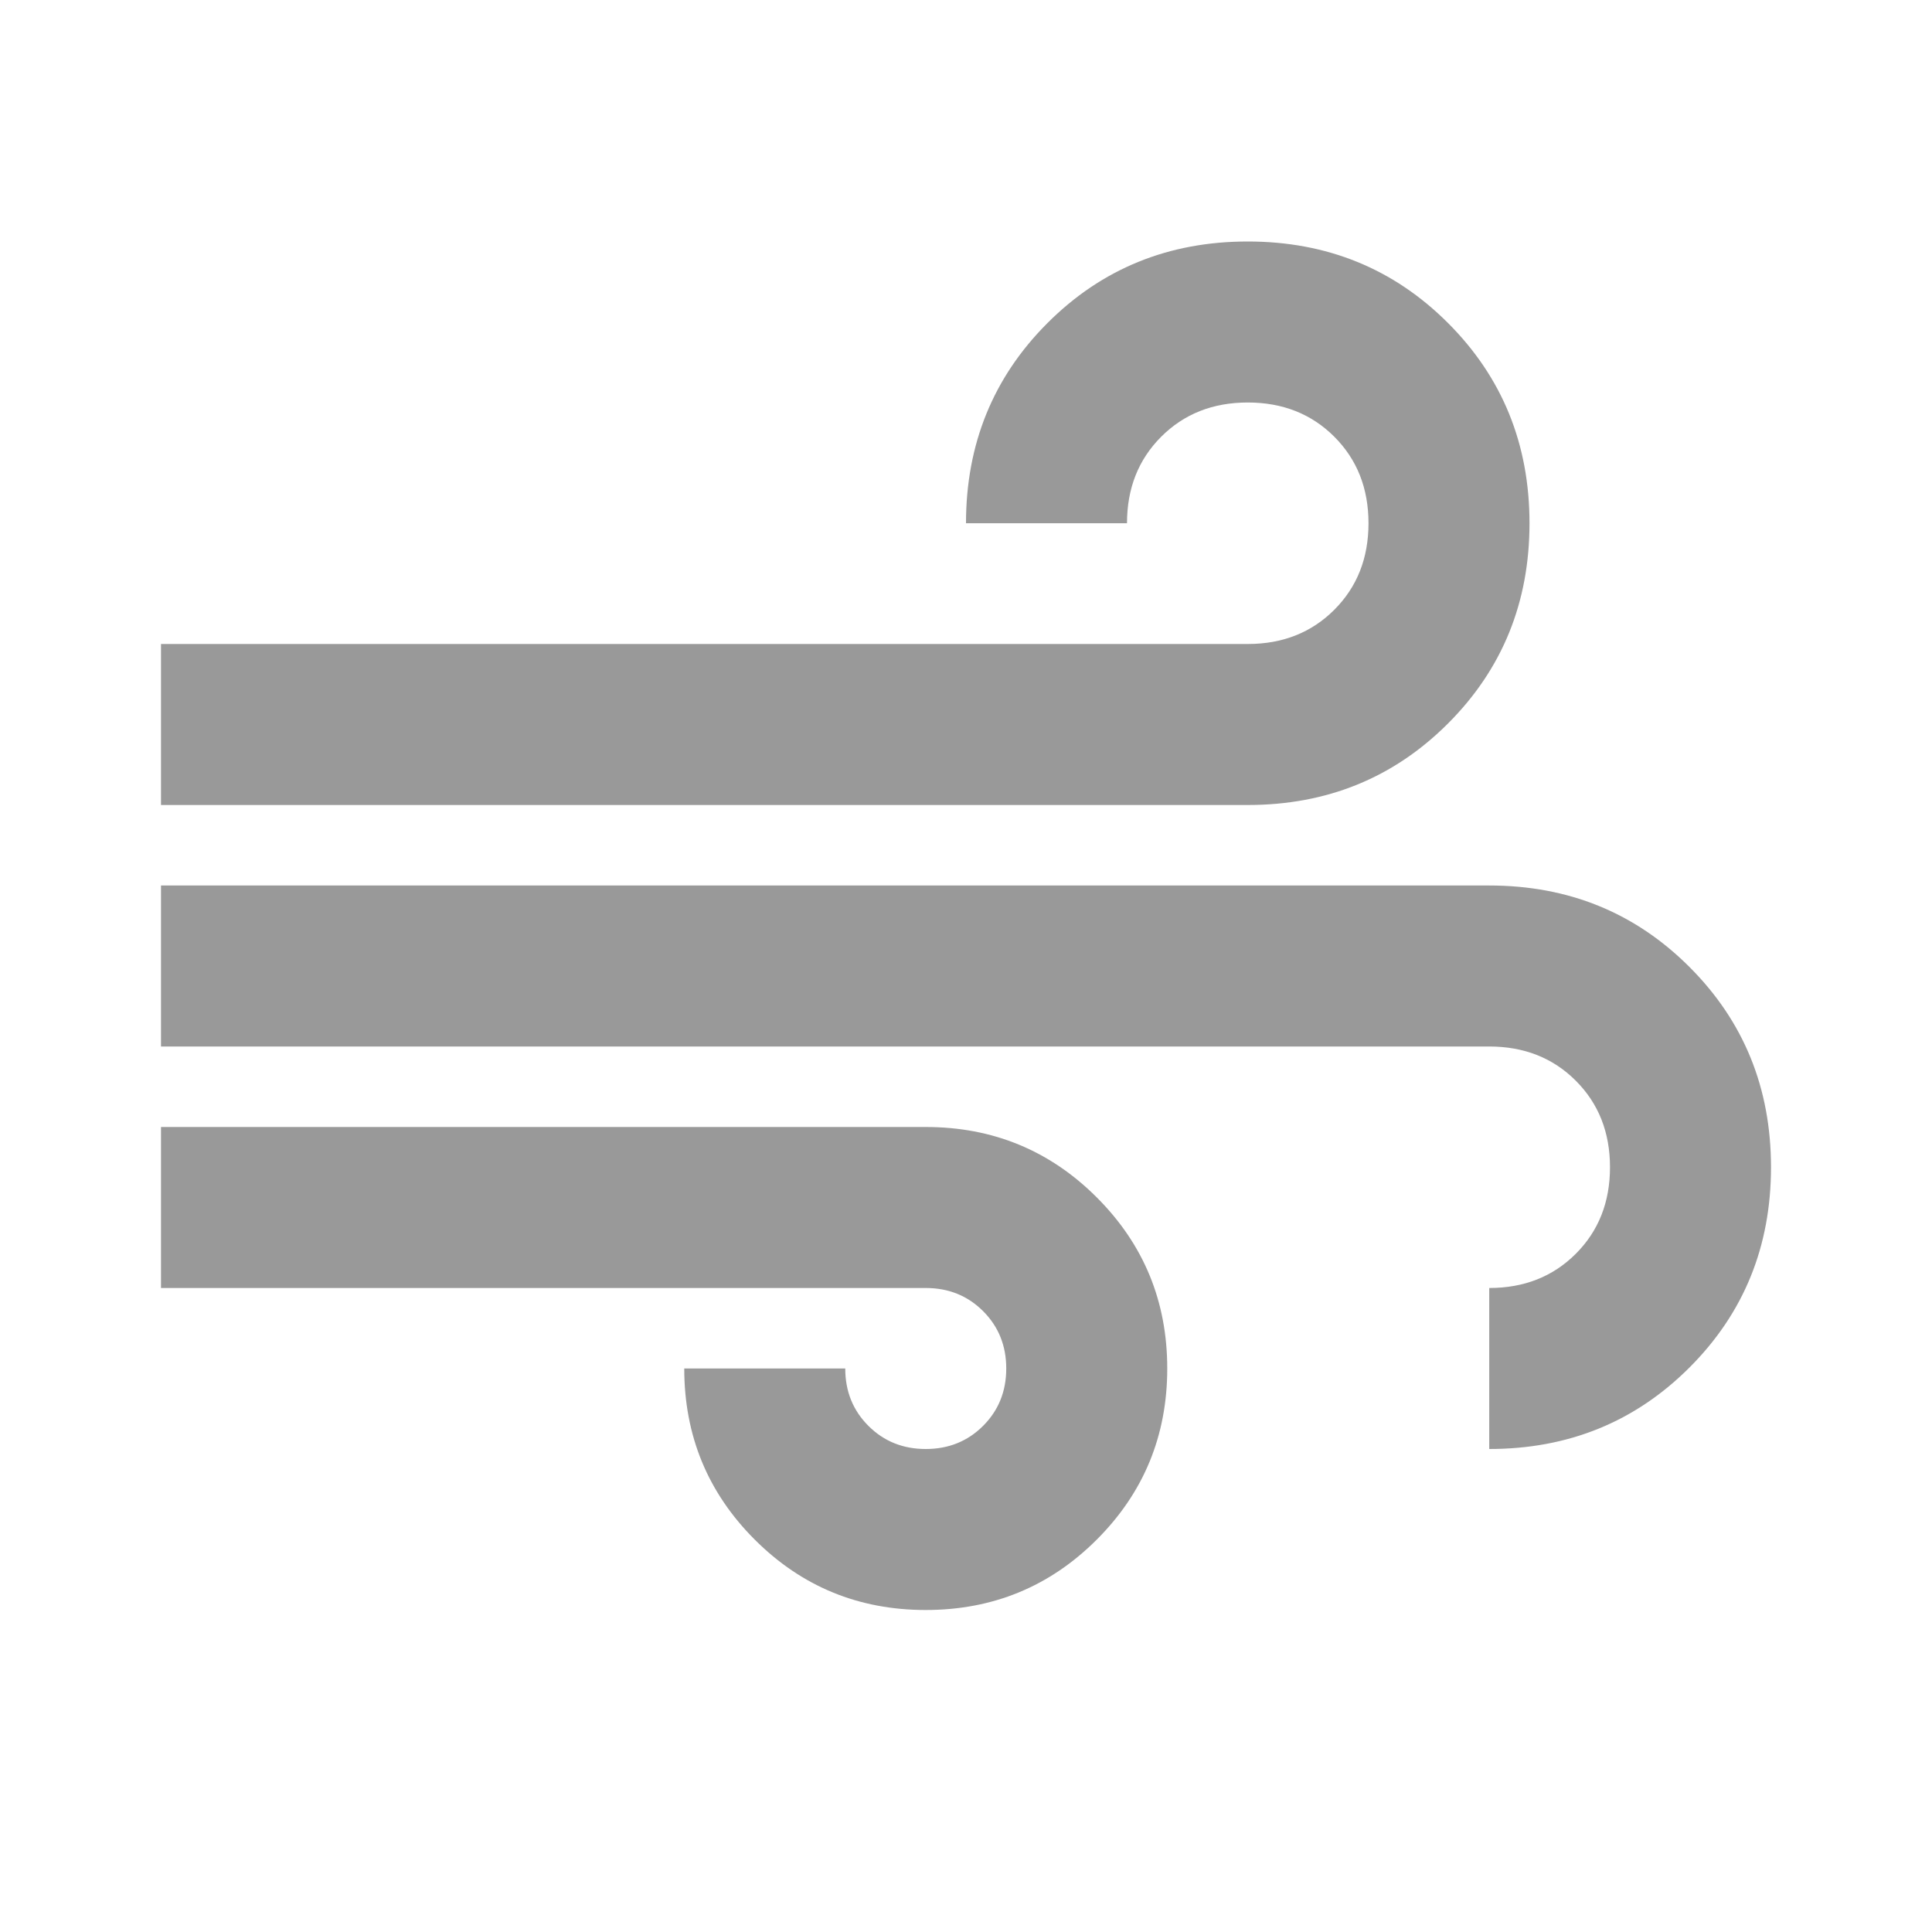
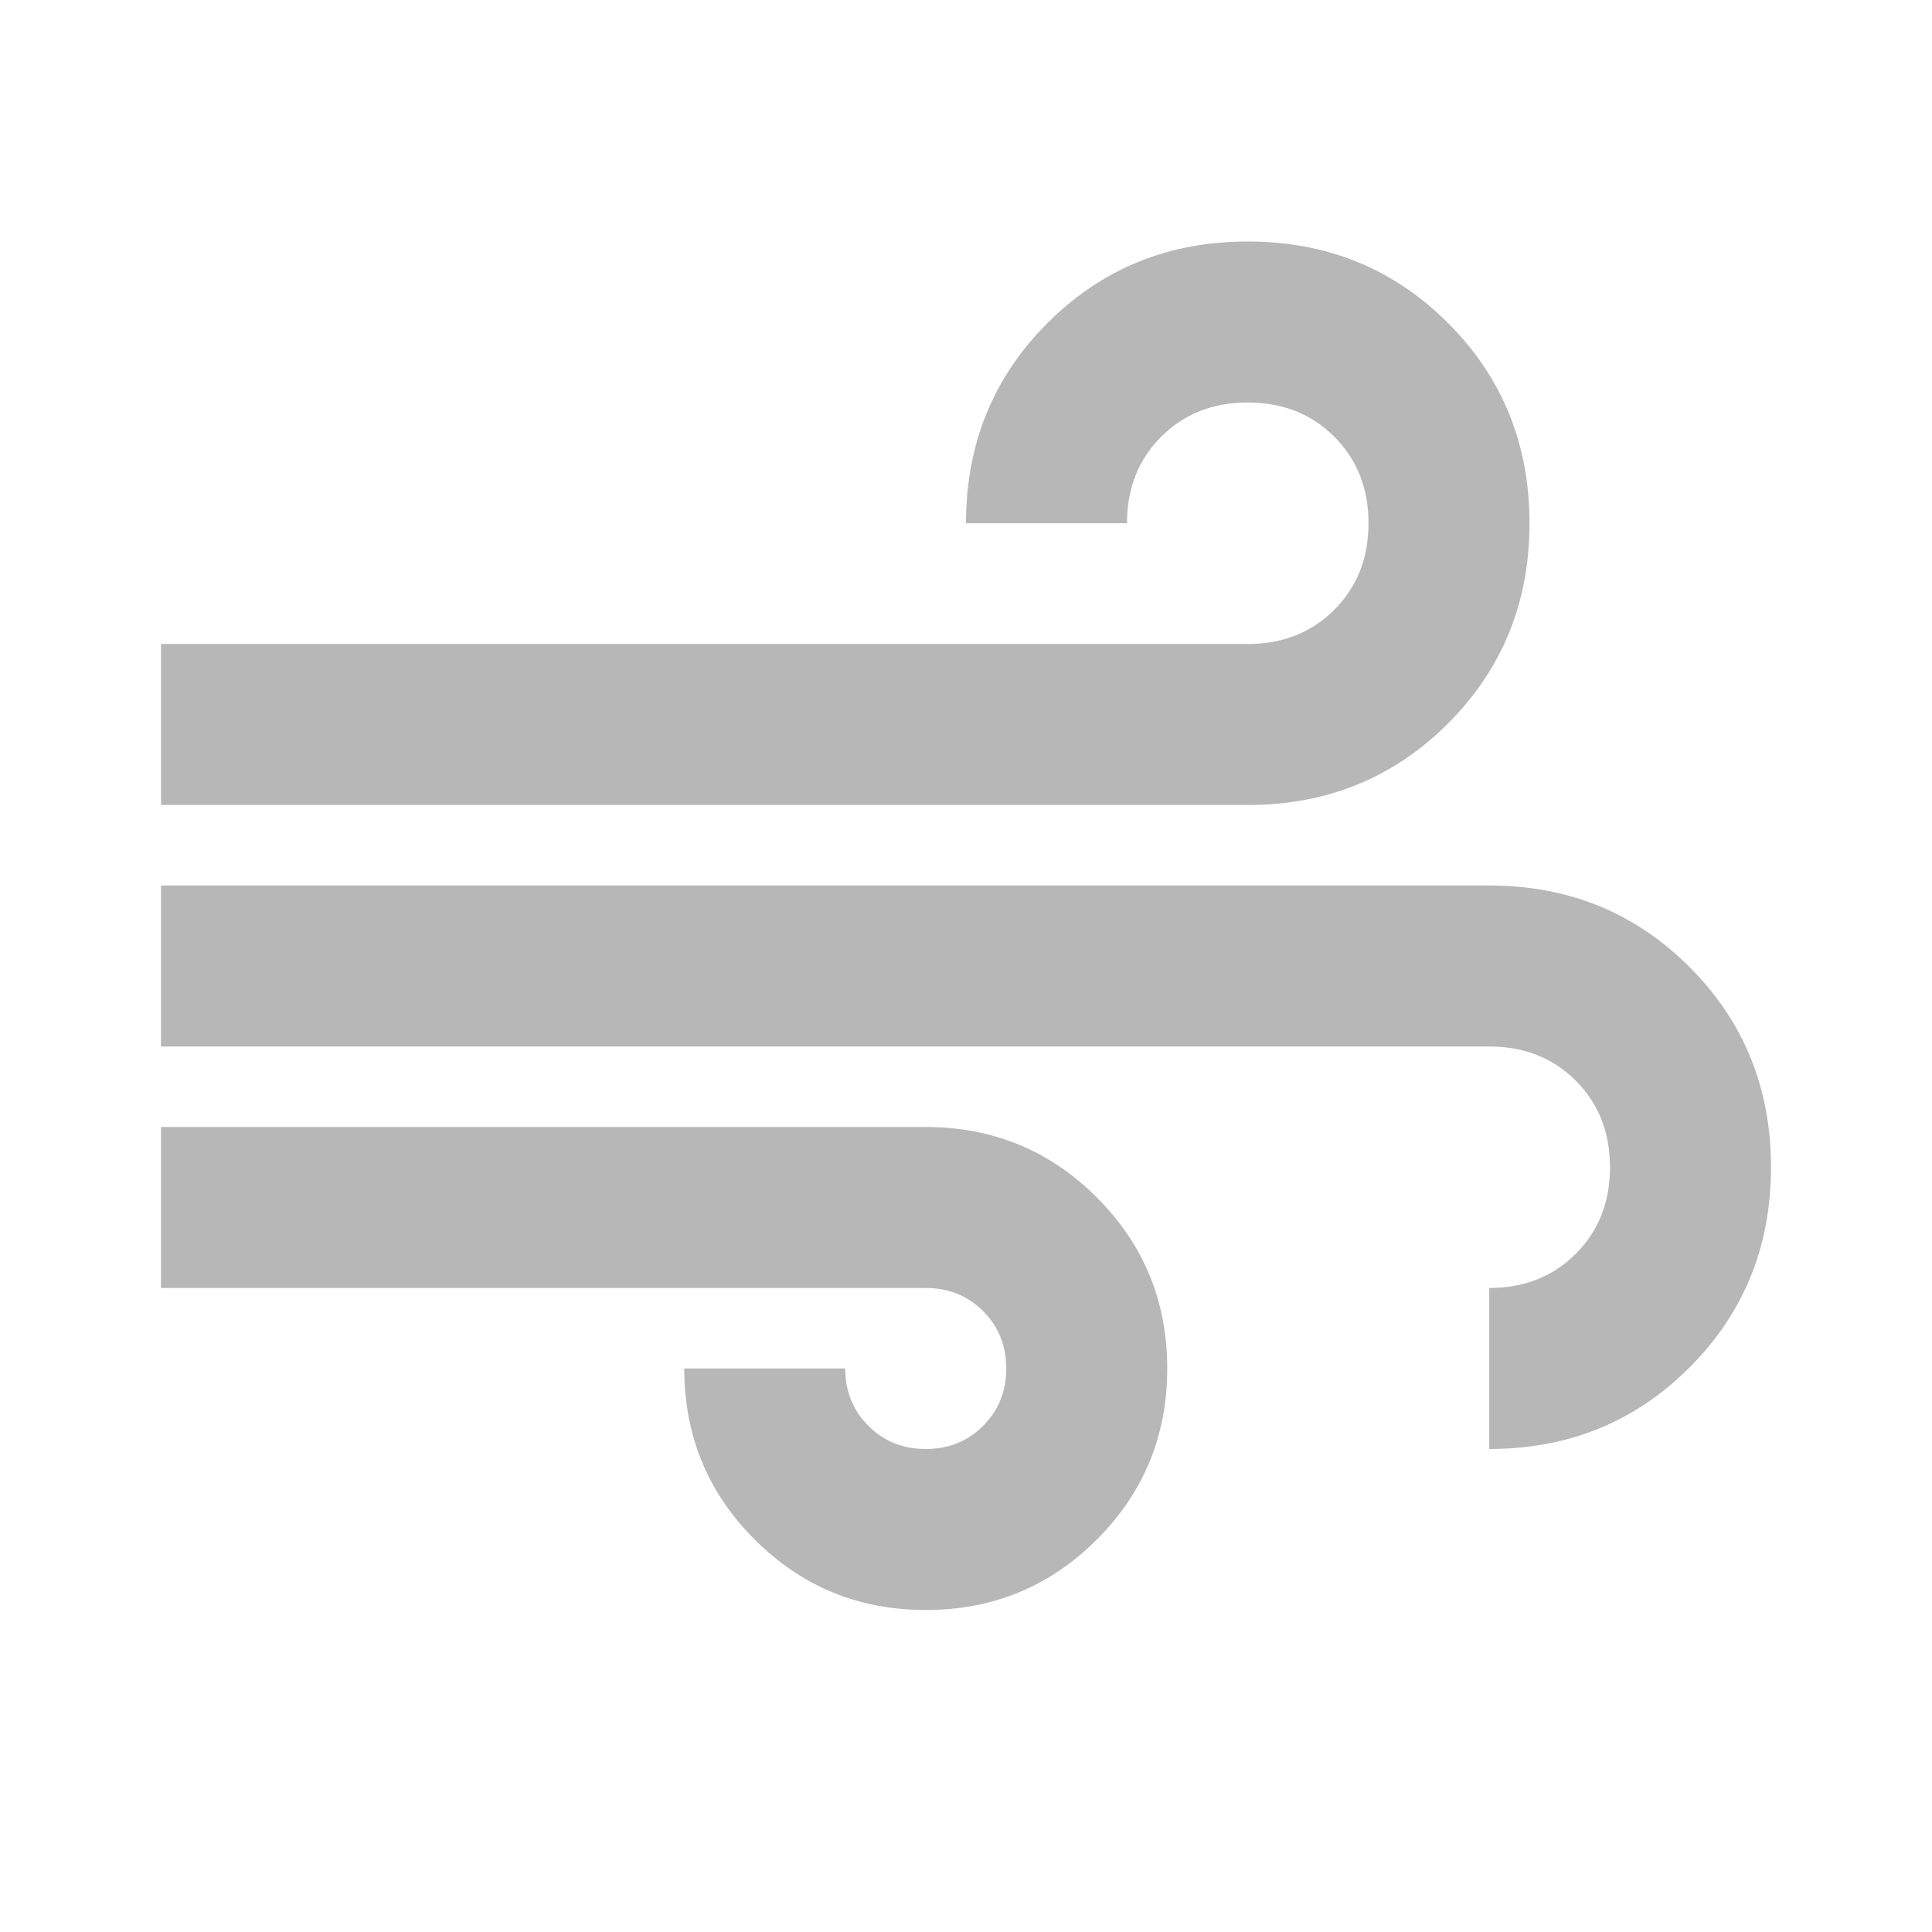
- <svg xmlns="http://www.w3.org/2000/svg" height="24px" viewBox="0 -960 960 960" width="24px" fill="#999999">
+ <svg xmlns="http://www.w3.org/2000/svg" height="24px" viewBox="0 -960 960 960" width="24px" fill="#B7B7B7">
  <path d="M460-160q-50 0-85-35t-35-85h80q0 17 11.5 28.5T460-240q17 0 28.5-11.5T500-280q0-17-11.5-28.5T460-320H80v-80h380q50 0 85 35t35 85q0 50-35 85t-85 35ZM80-560v-80h540q26 0 43-17t17-43q0-26-17-43t-43-17q-26 0-43 17t-17 43h-80q0-59 40.5-99.5T620-840q59 0 99.5 40.5T760-700q0 59-40.5 99.5T620-560H80Zm660 320v-80q26 0 43-17t17-43q0-26-17-43t-43-17H80v-80h660q59 0 99.5 40.5T880-380q0 59-40.5 99.5T740-240Z" />
</svg>
